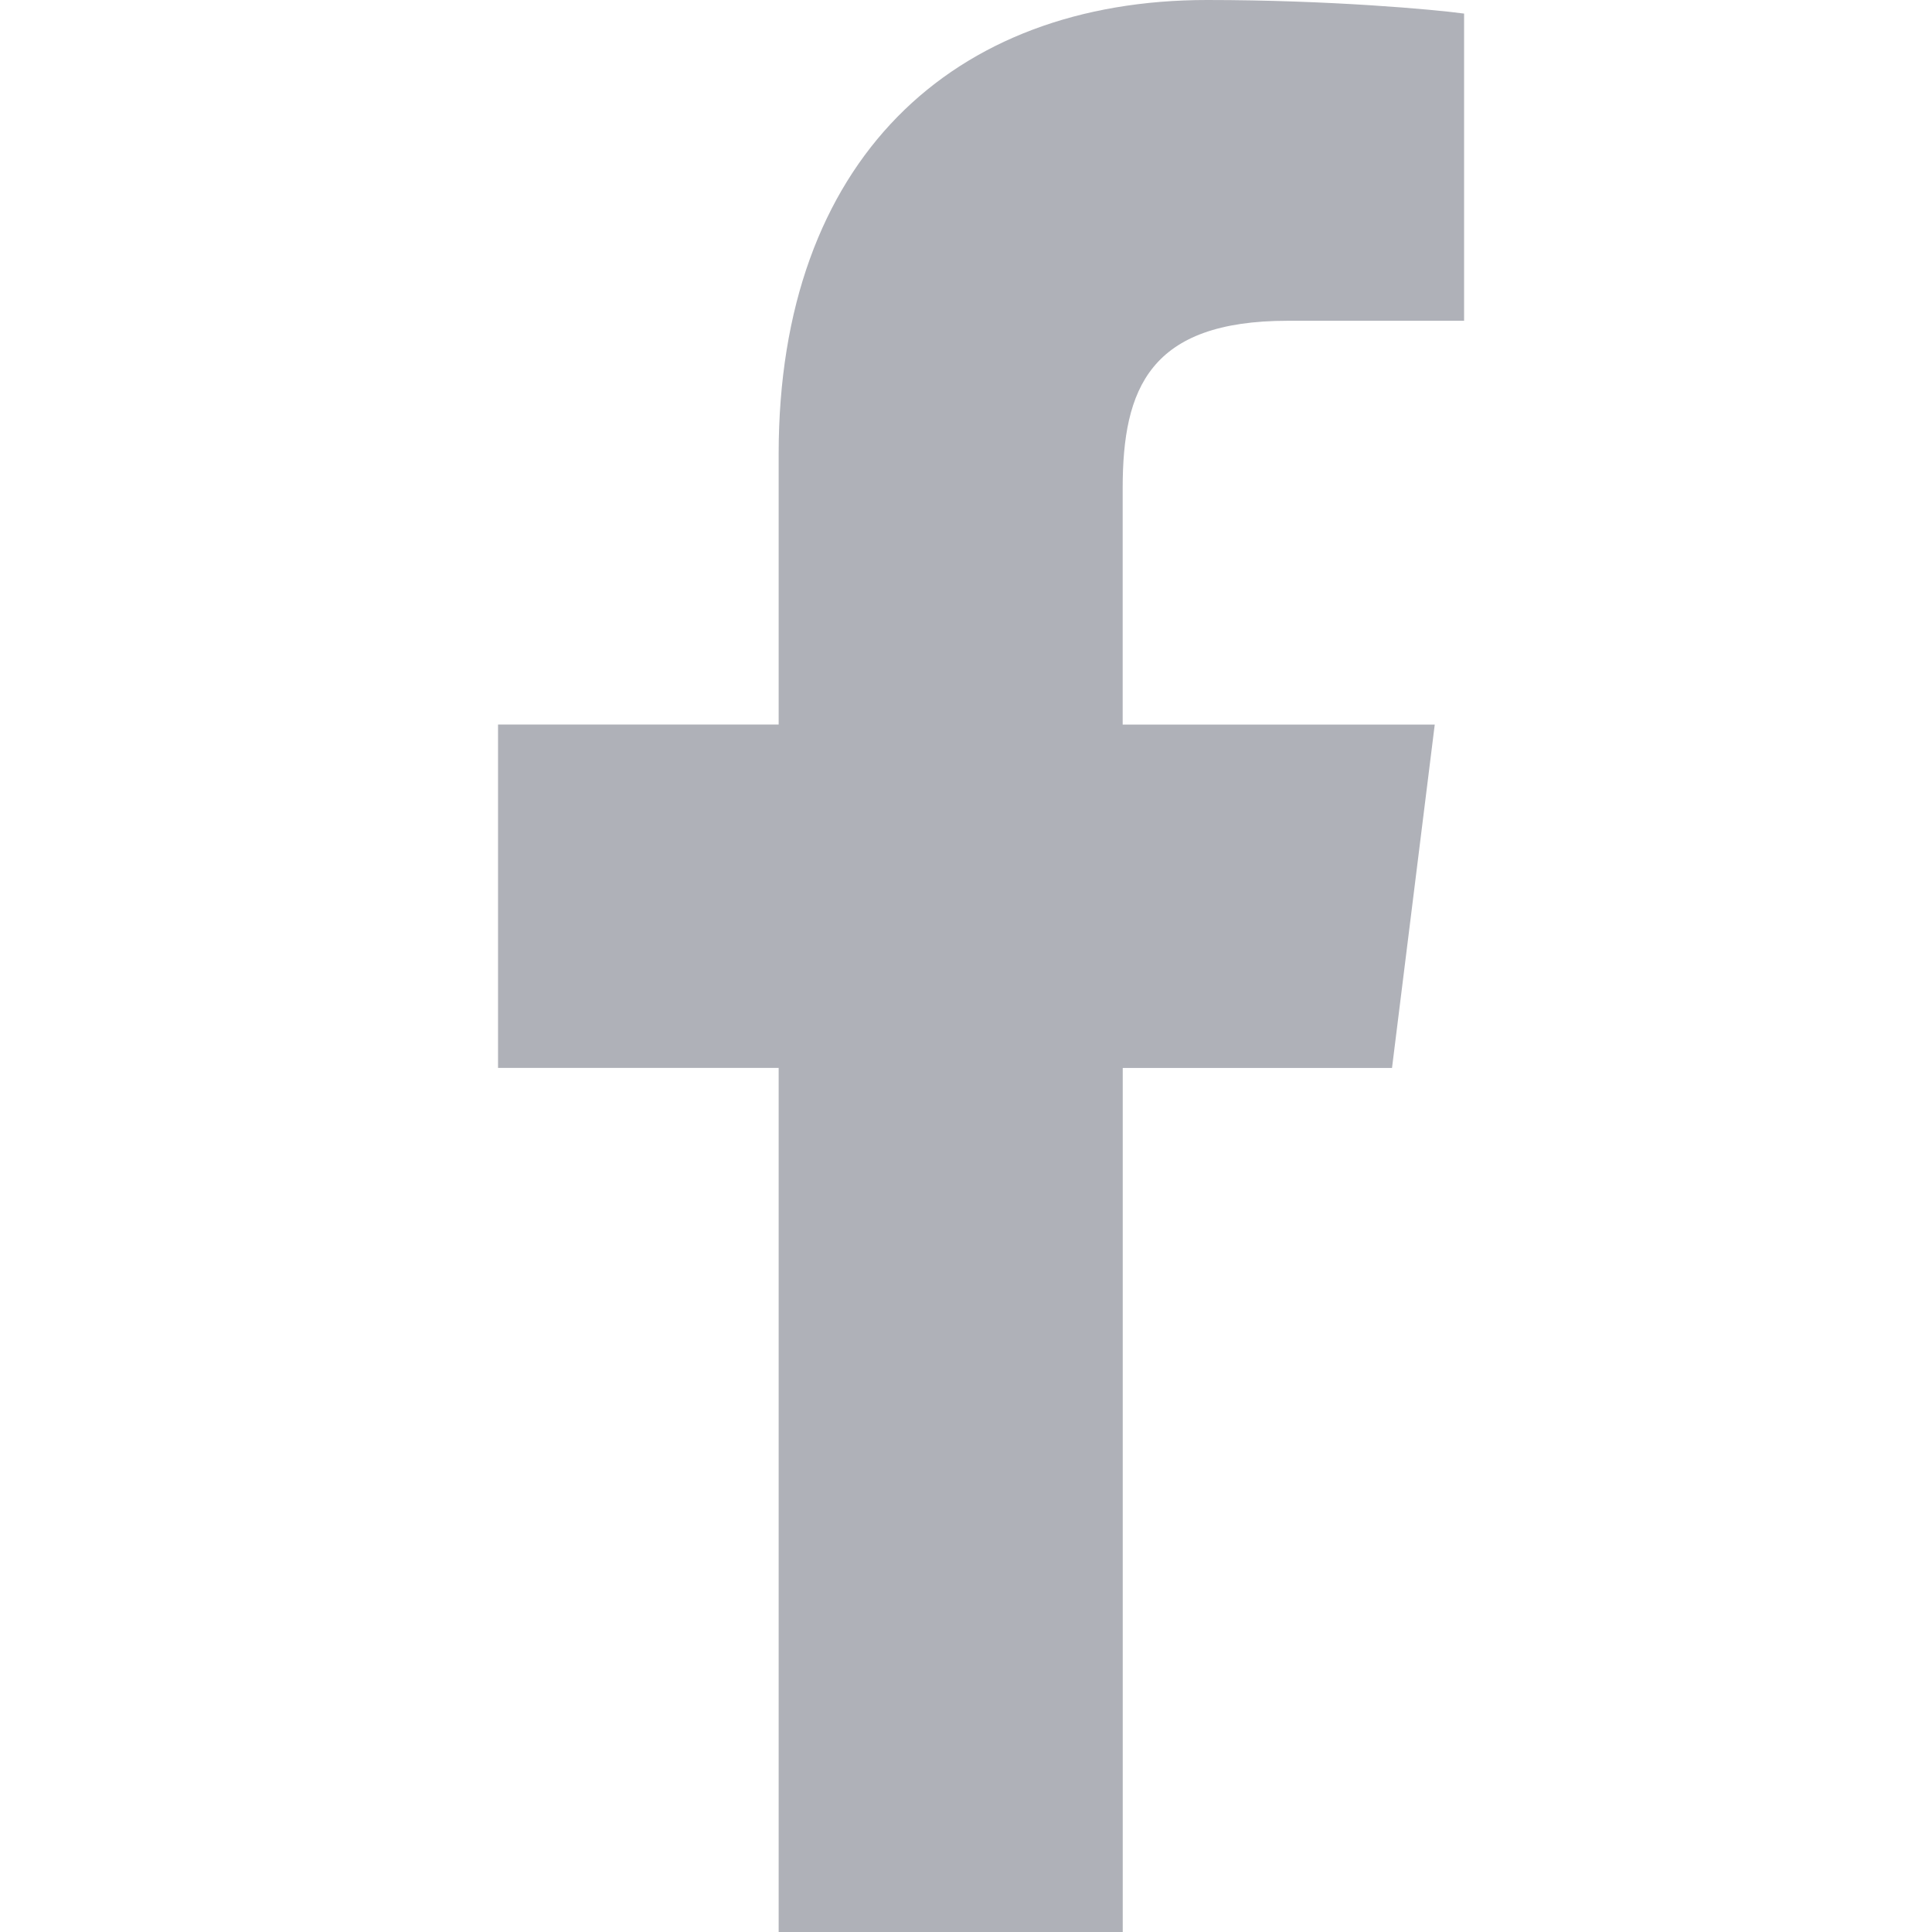
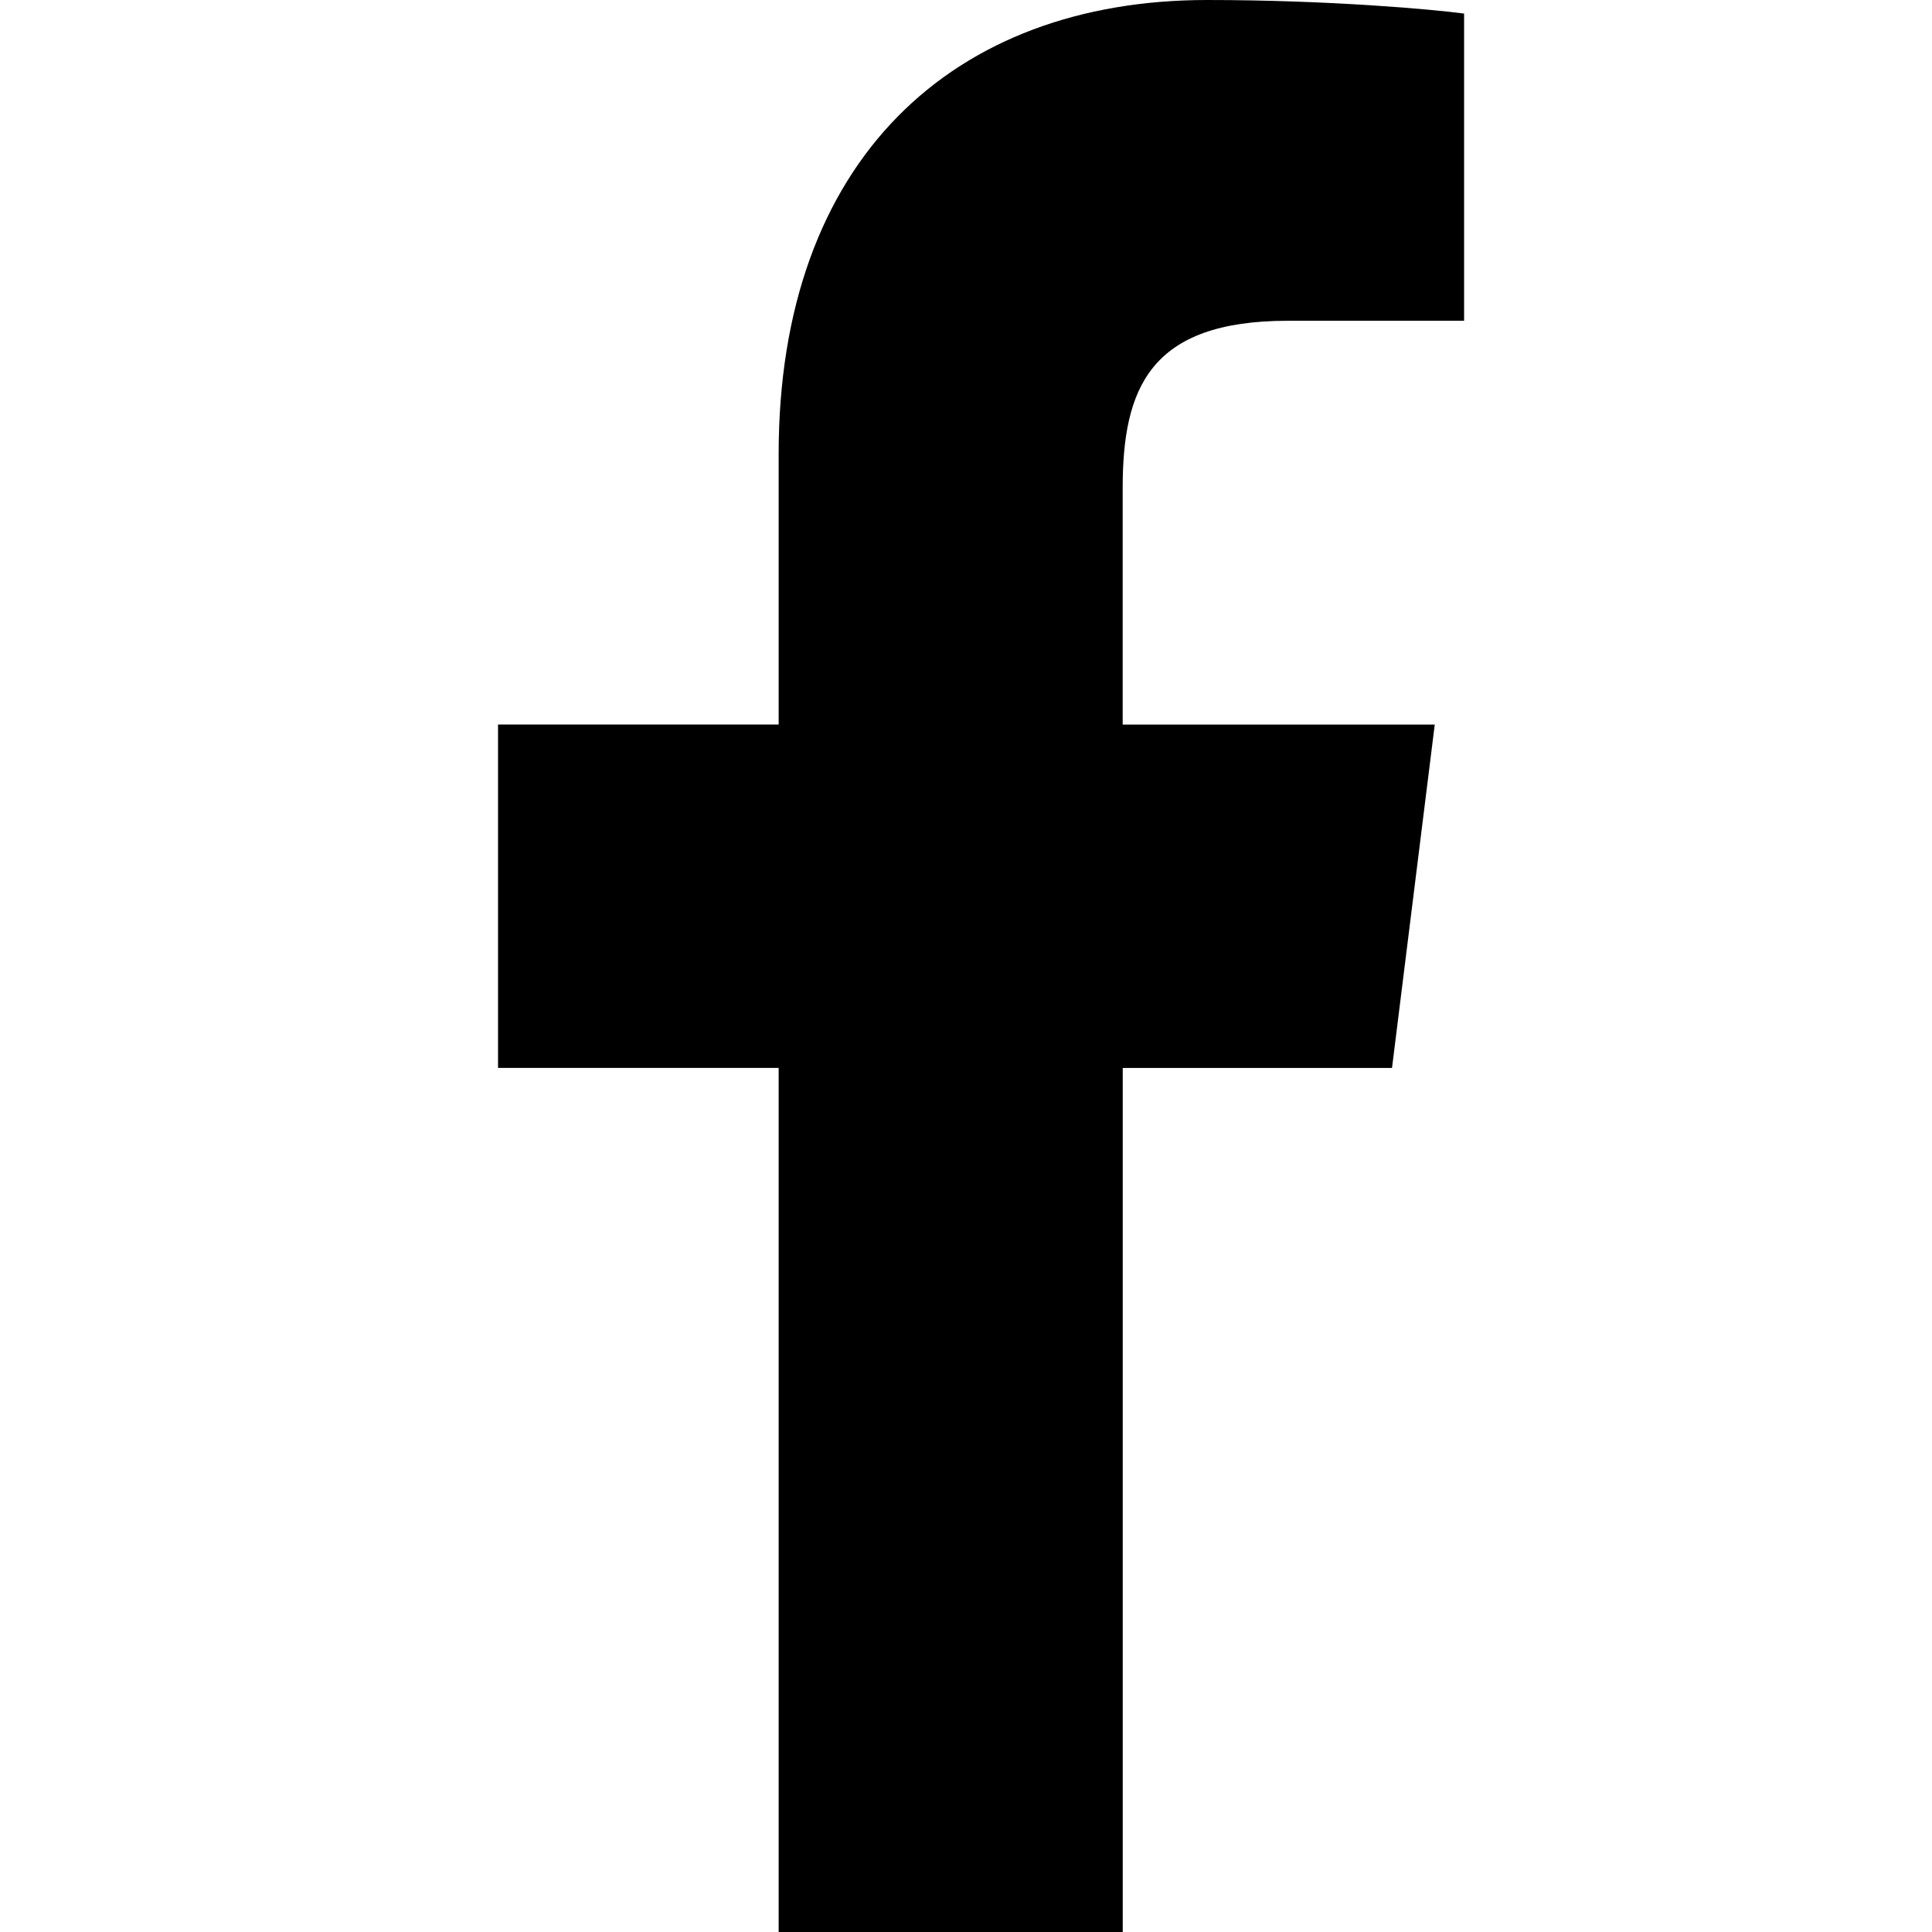
<svg xmlns="http://www.w3.org/2000/svg" version="1.1" width="32" height="32" viewBox="0 0 32 32">
-   <path fill="#afb1b8" d="M21.329 5.313h2.921v-5.088c-0.504-0.069-2.237-0.225-4.256-0.225-4.212 0-7.097 2.649-7.097 7.519v4.481h-4.648v5.688h4.648v14.312h5.699v-14.311h4.46l0.708-5.688h-5.169v-3.919c0.001-1.644 0.444-2.769 2.735-2.769z" />
+   <path d="M21.329 5.313h2.921v-5.088c-0.504-0.069-2.237-0.225-4.256-0.225-4.212 0-7.097 2.649-7.097 7.519v4.481h-4.648v5.688h4.648v14.312h5.699v-14.311h4.46l0.708-5.688h-5.169v-3.919c0.001-1.644 0.444-2.769 2.735-2.769z" />
</svg>
